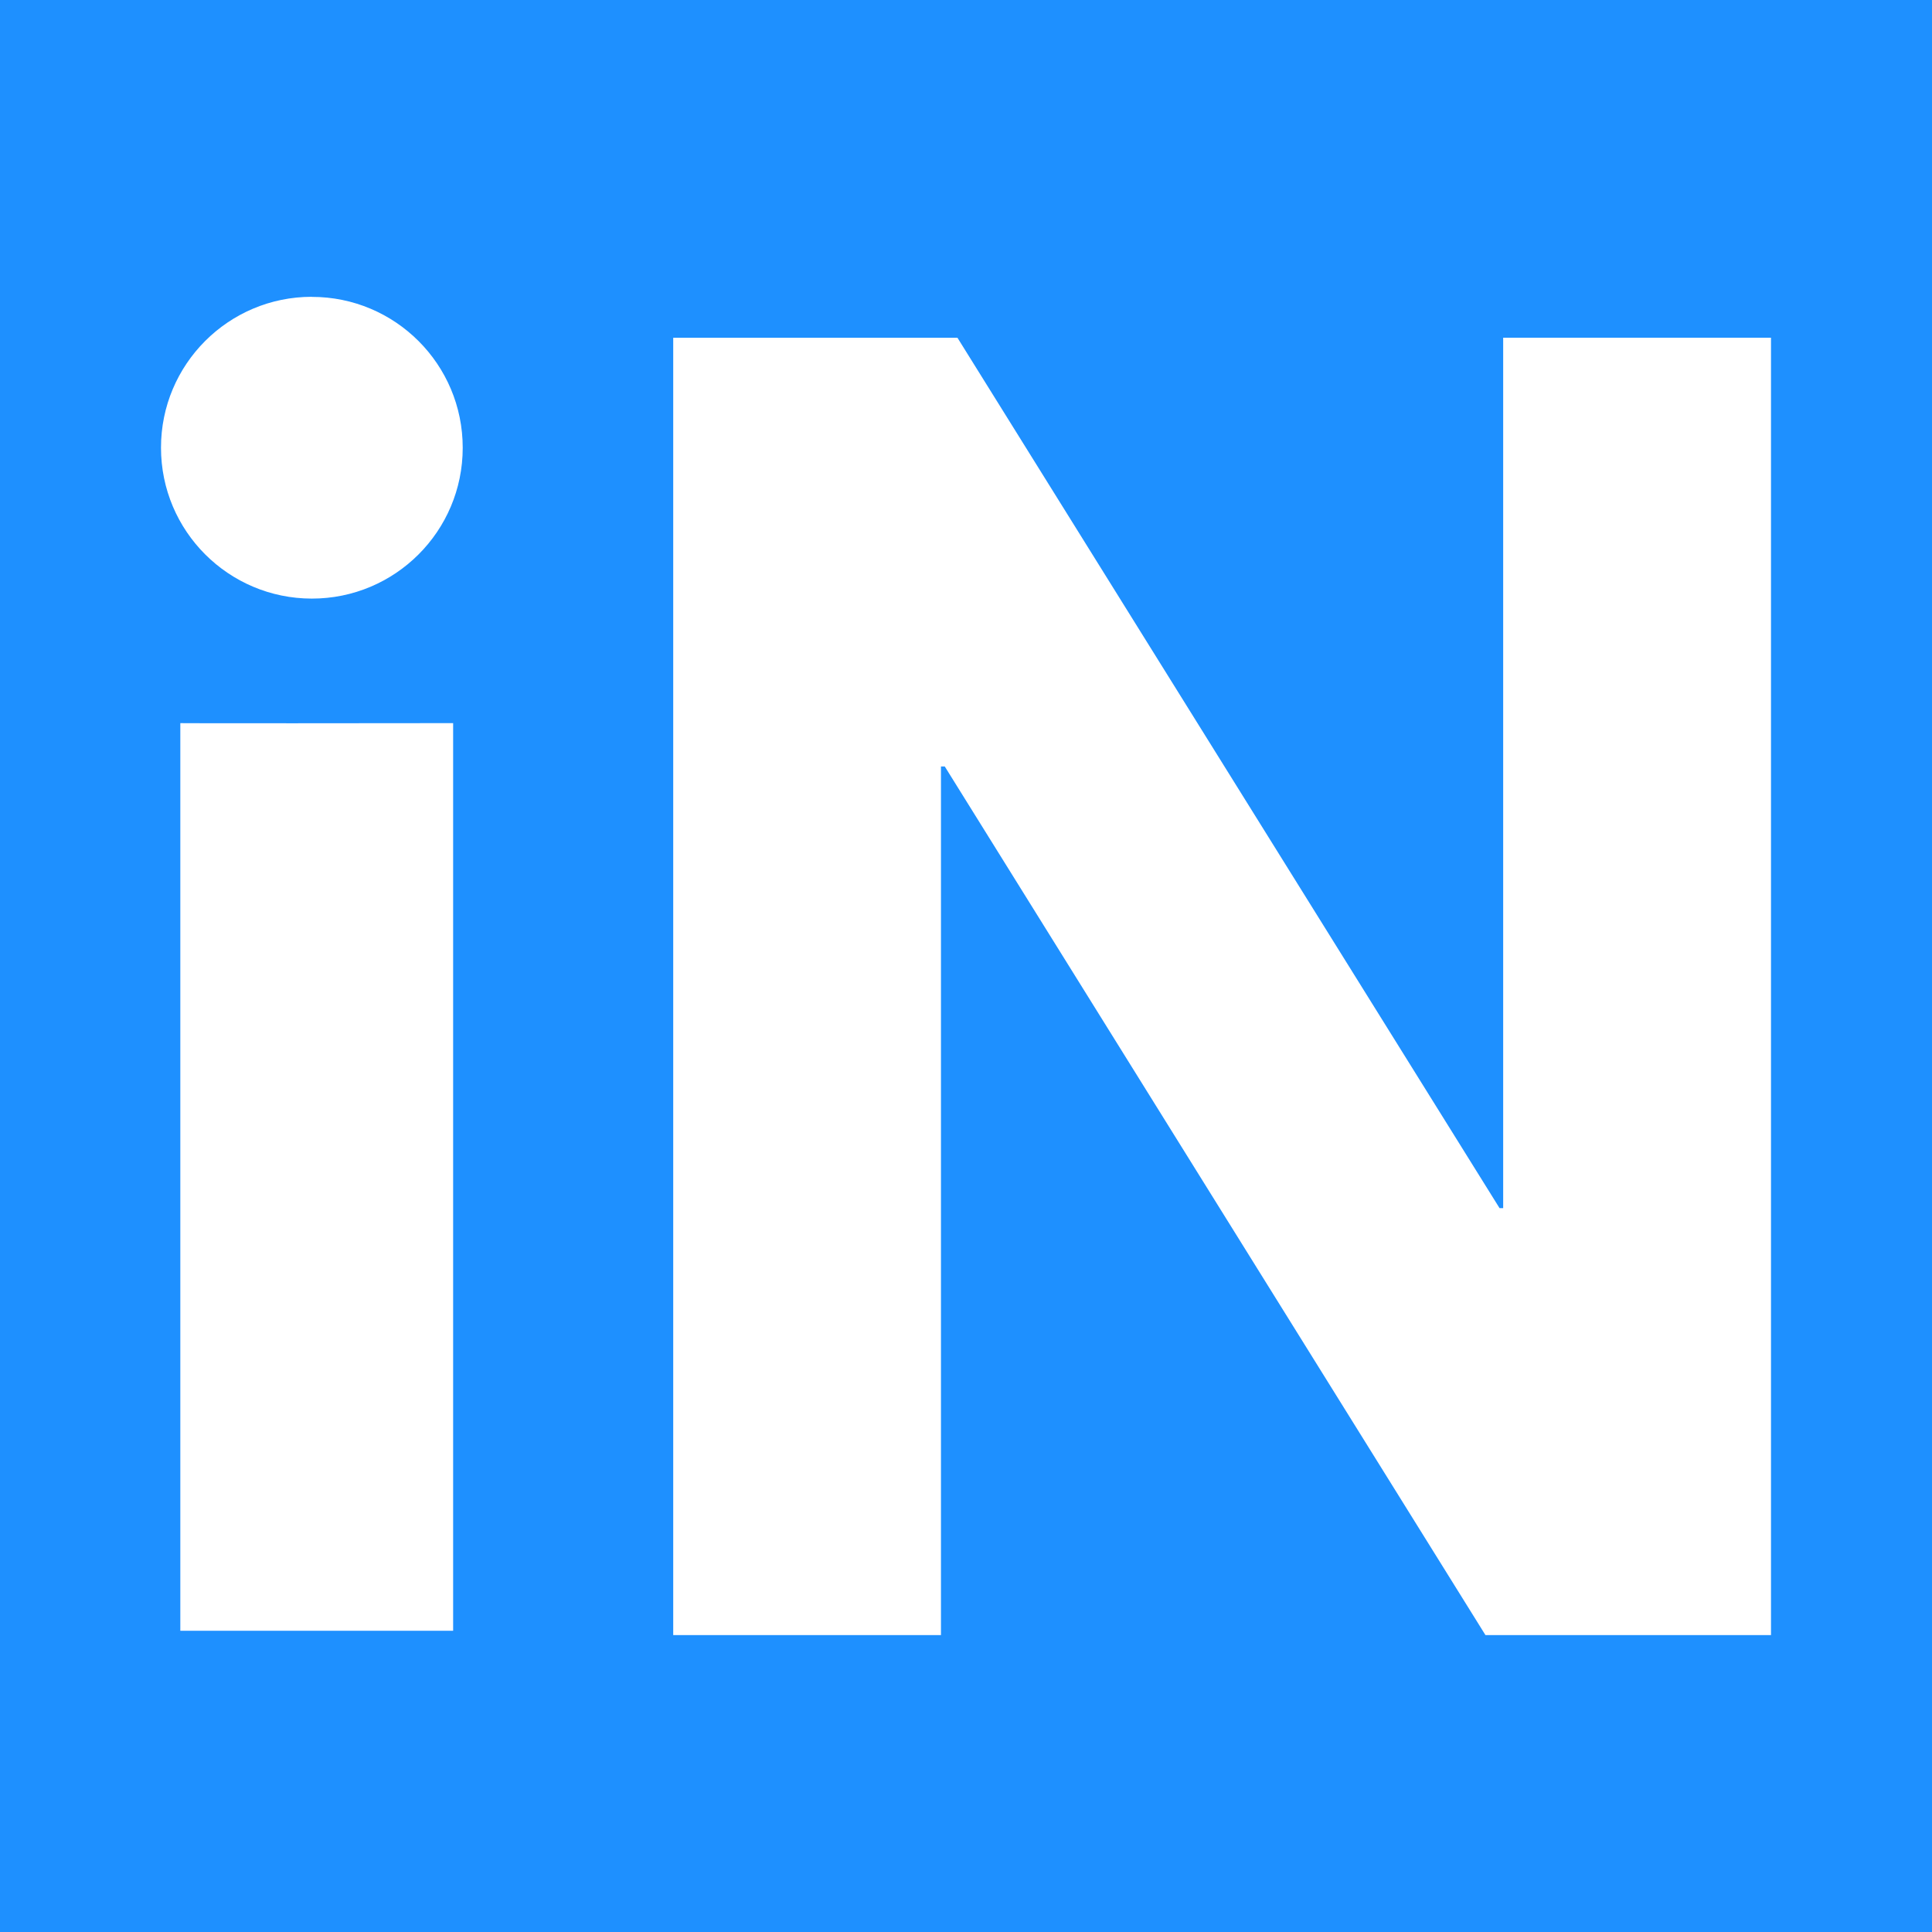
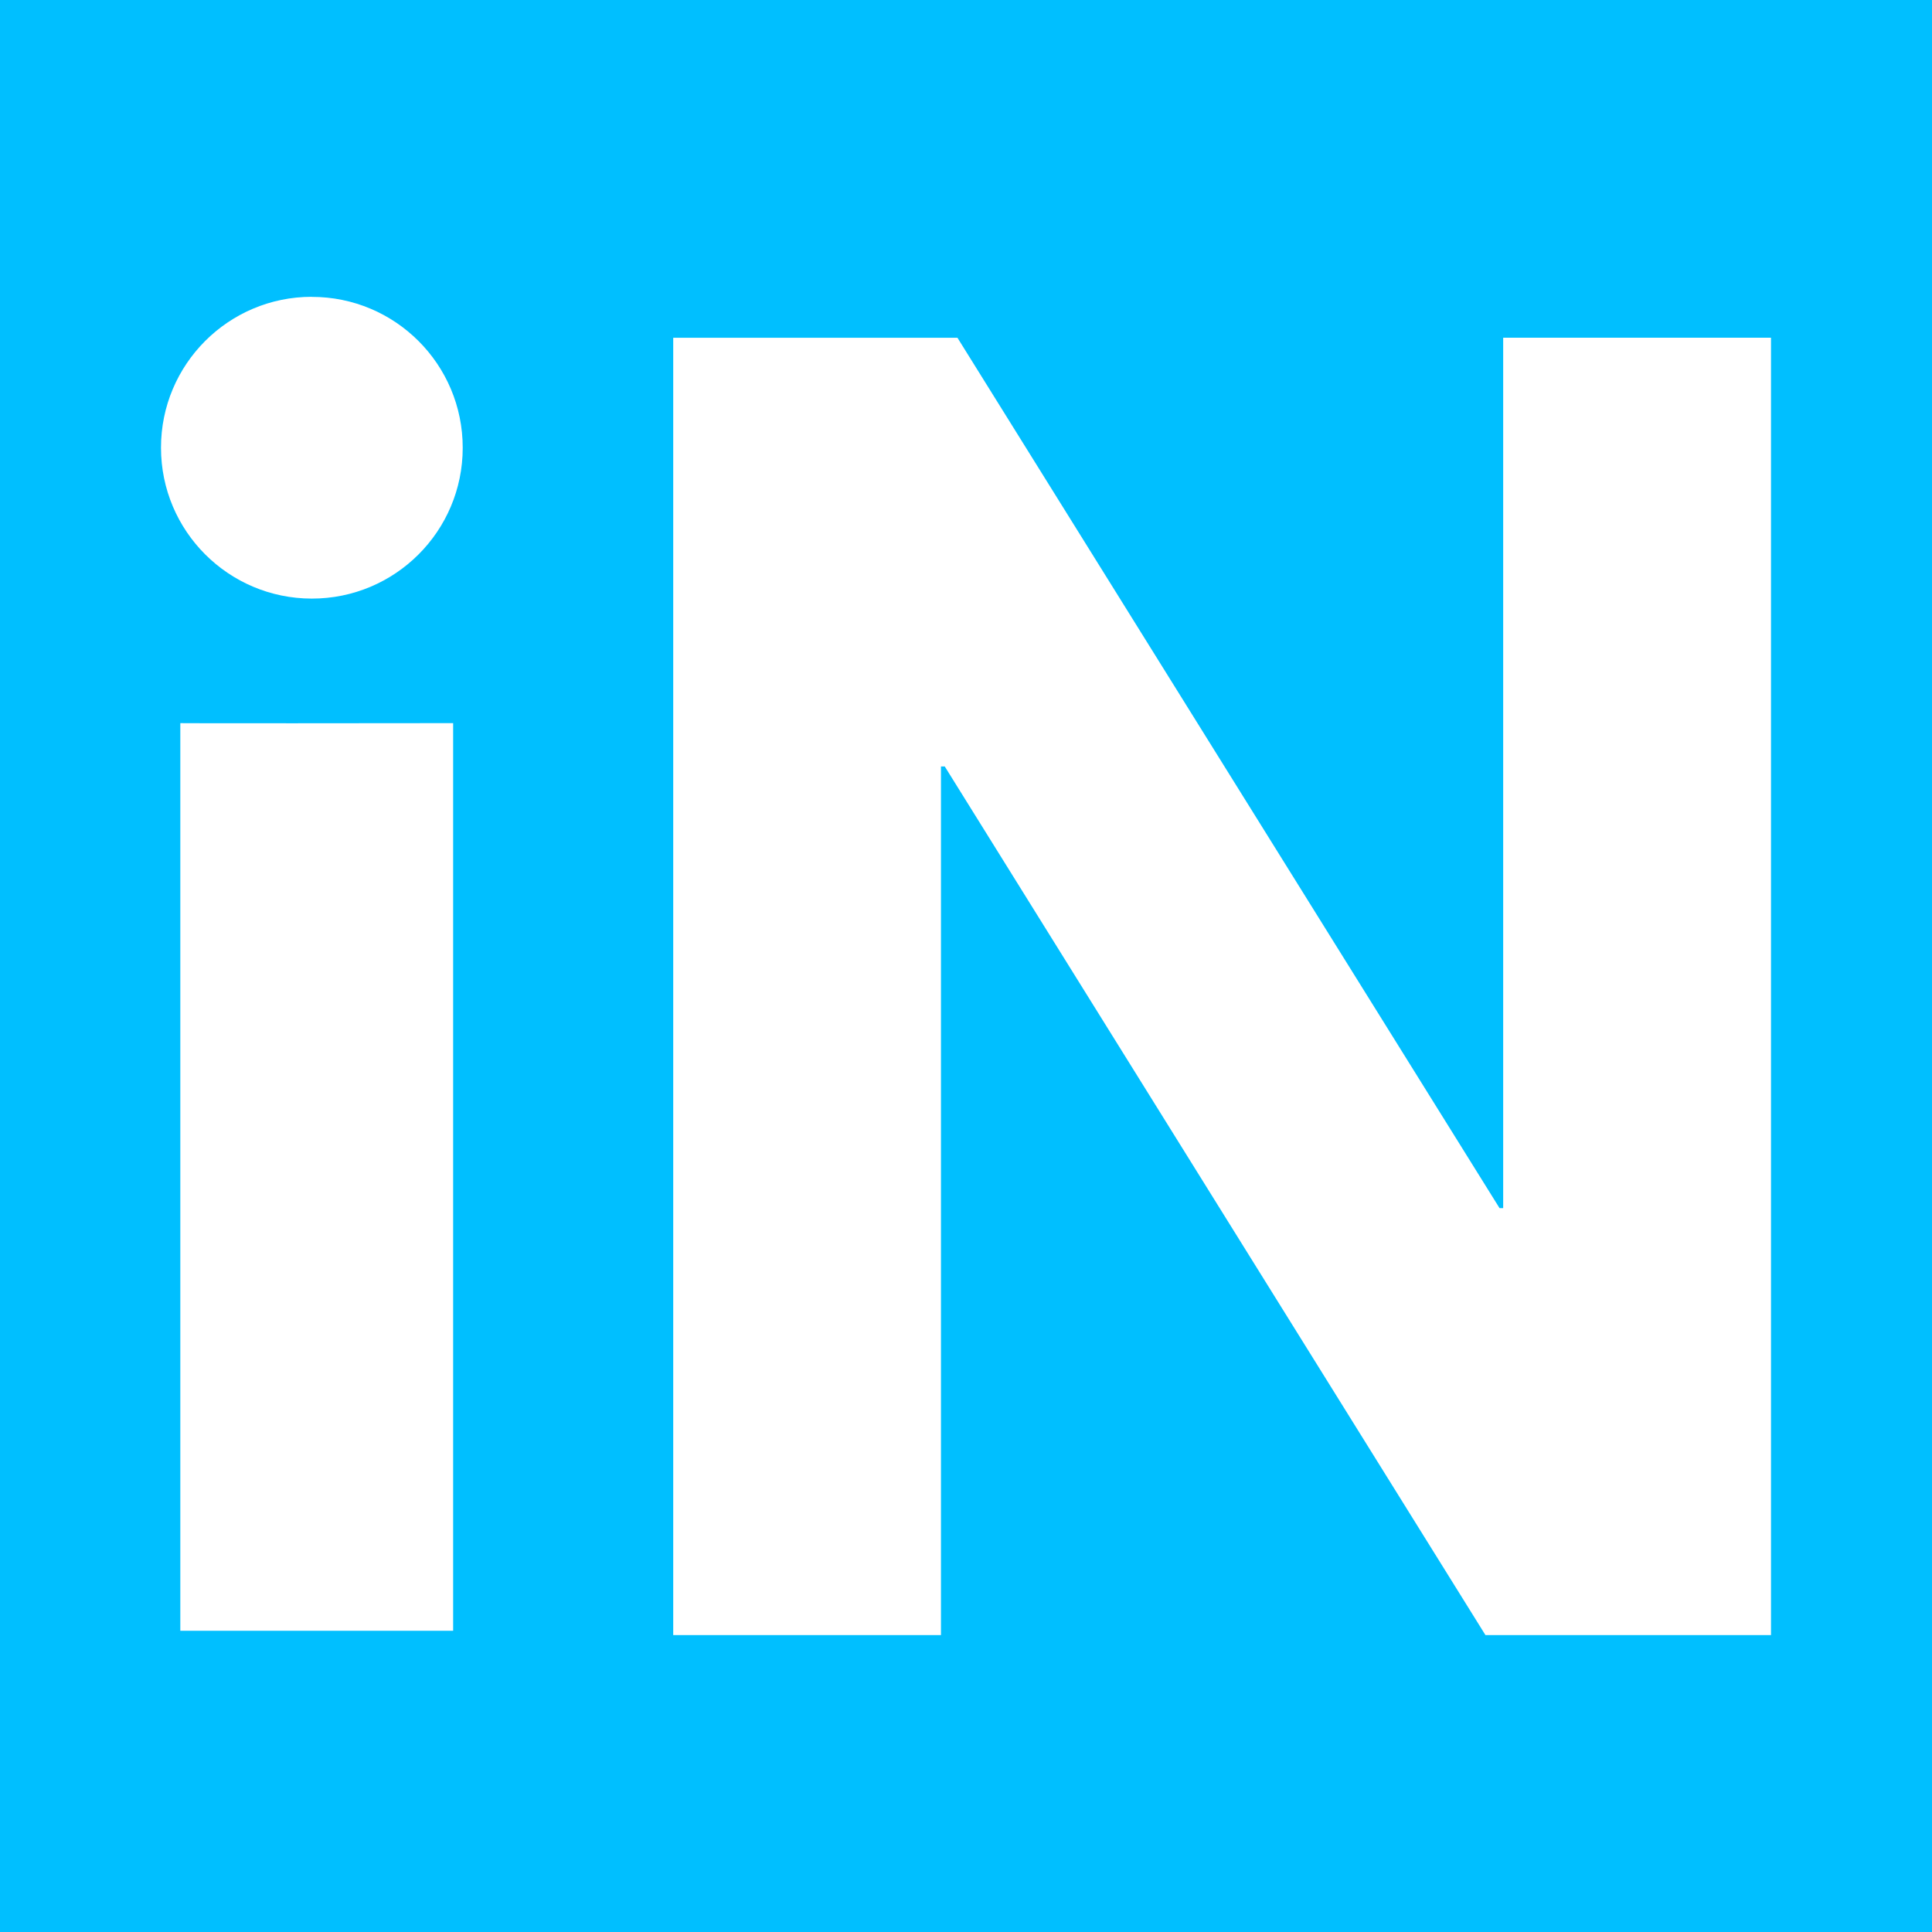
<svg xmlns="http://www.w3.org/2000/svg" role="img" viewBox="0 0 24 24">
-   <path fill="#1e90ff" d="M0 0v24h24V0H0zm3.873 3.688c1.036-.001 1.876.839 1.875 1.875-0 1.035-.84 1.874-1.875 1.873C2.839 7.435 2 6.597 2 5.562c-.001-1.035.838-1.875 1.873-1.875zm4.49.508h3.531l6.734 10.812h.045V4.195H22v16.117h-3.547l-6.717-10.791h-.047v10.791H8.363V4.195zm-6.123 4.787s.013.004 3.389 0v11.275H2.24V8.982z" />
+   <path fill="#00bfff" d="M0 0v24h24V0H0zm3.873 3.688c1.036-.001 1.876.839 1.875 1.875-0 1.035-.84 1.874-1.875 1.873C2.839 7.435 2 6.597 2 5.562c-.001-1.035.838-1.875 1.873-1.875zm4.49.508h3.531l6.734 10.812h.045V4.195H22v16.117h-3.547l-6.717-10.791h-.047v10.791H8.363V4.195zm-6.123 4.787s.013.004 3.389 0v11.275H2.24V8.982z" />
</svg>
